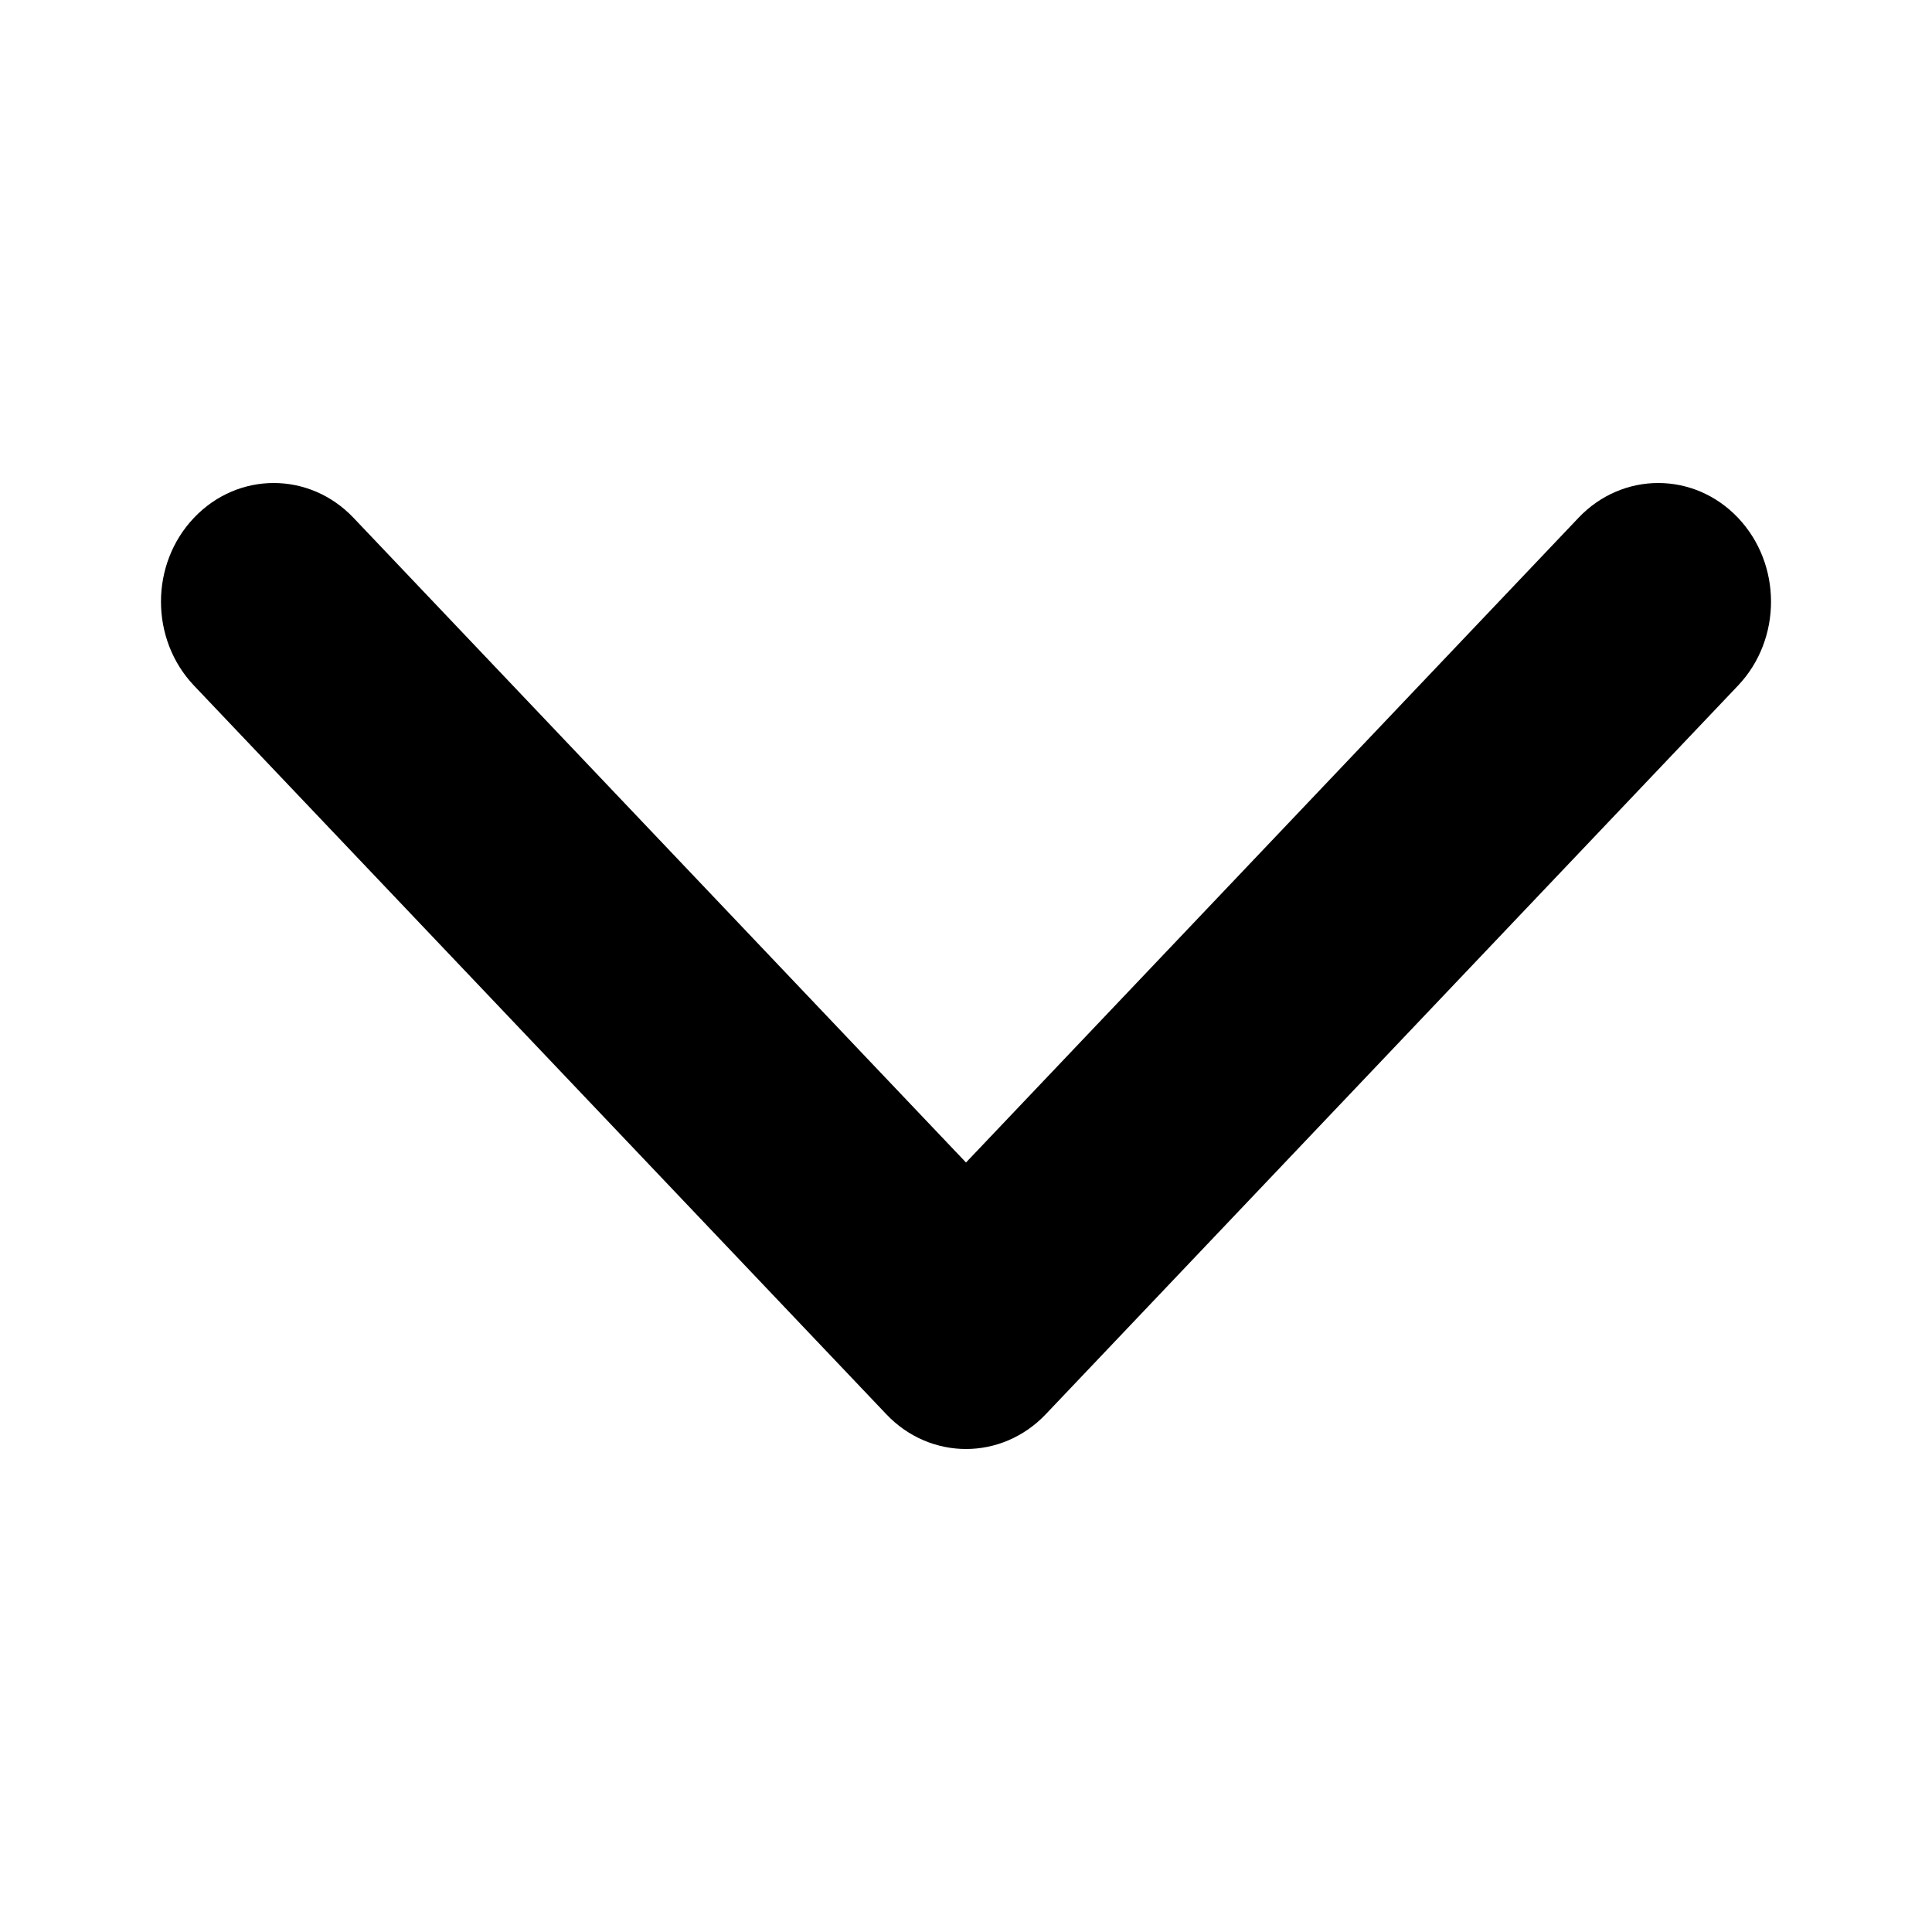
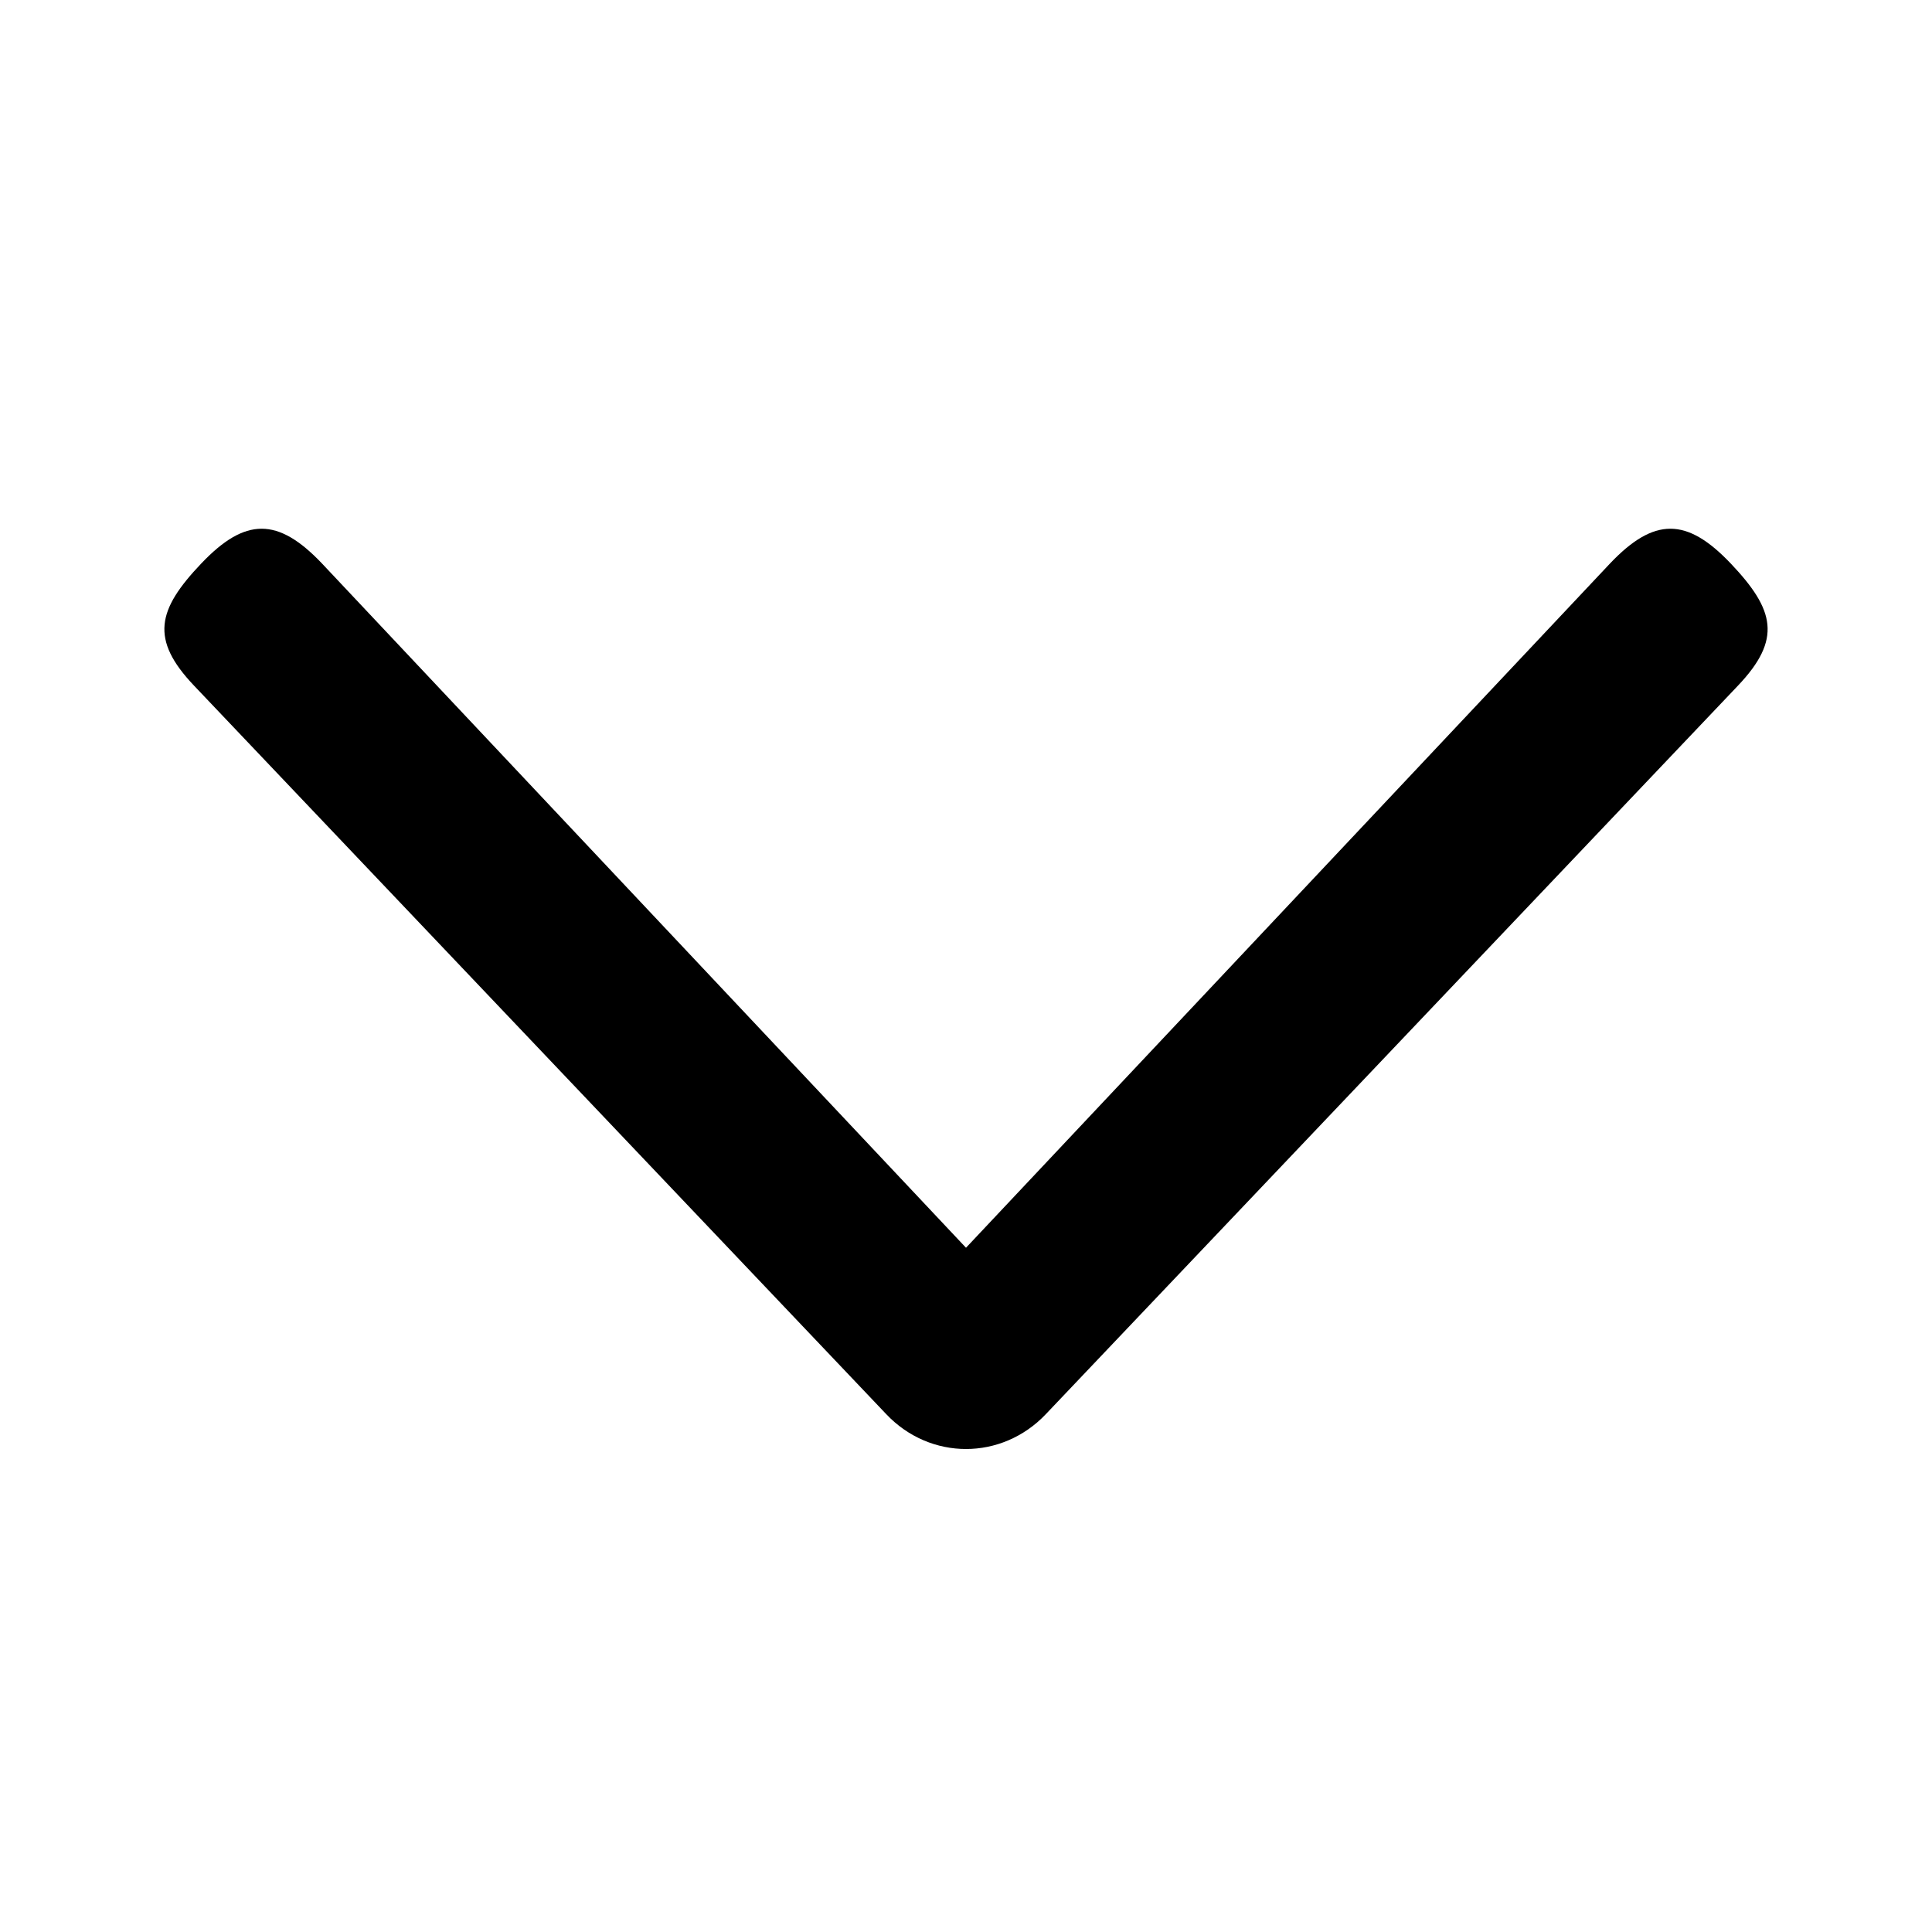
<svg xmlns="http://www.w3.org/2000/svg" width="24" height="24" viewBox="0 0 24 24" fill="none">
-   <path d="M12 18C11.642 18 11.283 17.856 11.01 17.568L2.41 8.517C1.863 7.941 1.863 7.007 2.41 6.432C2.957 5.856 3.844 5.856 4.391 6.432L12 14.441L19.609 6.432C20.156 5.856 21.043 5.856 21.59 6.432C22.137 7.008 22.137 7.941 21.59 8.517L12.99 17.569C12.717 17.856 12.358 18 12 18Z" fill="black" />
+   <path d="M12 18C11.642 18 11.283 17.856 11.01 17.568L2.41 8.517C1.863 7.941 1.953 7.575 2.5 7C3.047 6.424 3.453 6.424 4 7L12 15.5L20 7C20.547 6.424 20.953 6.424 21.5 7C22.047 7.576 22.137 7.941 21.59 8.517L12.99 17.569C12.717 17.856 12.358 18 12 18Z" fill="black" />
</svg>
